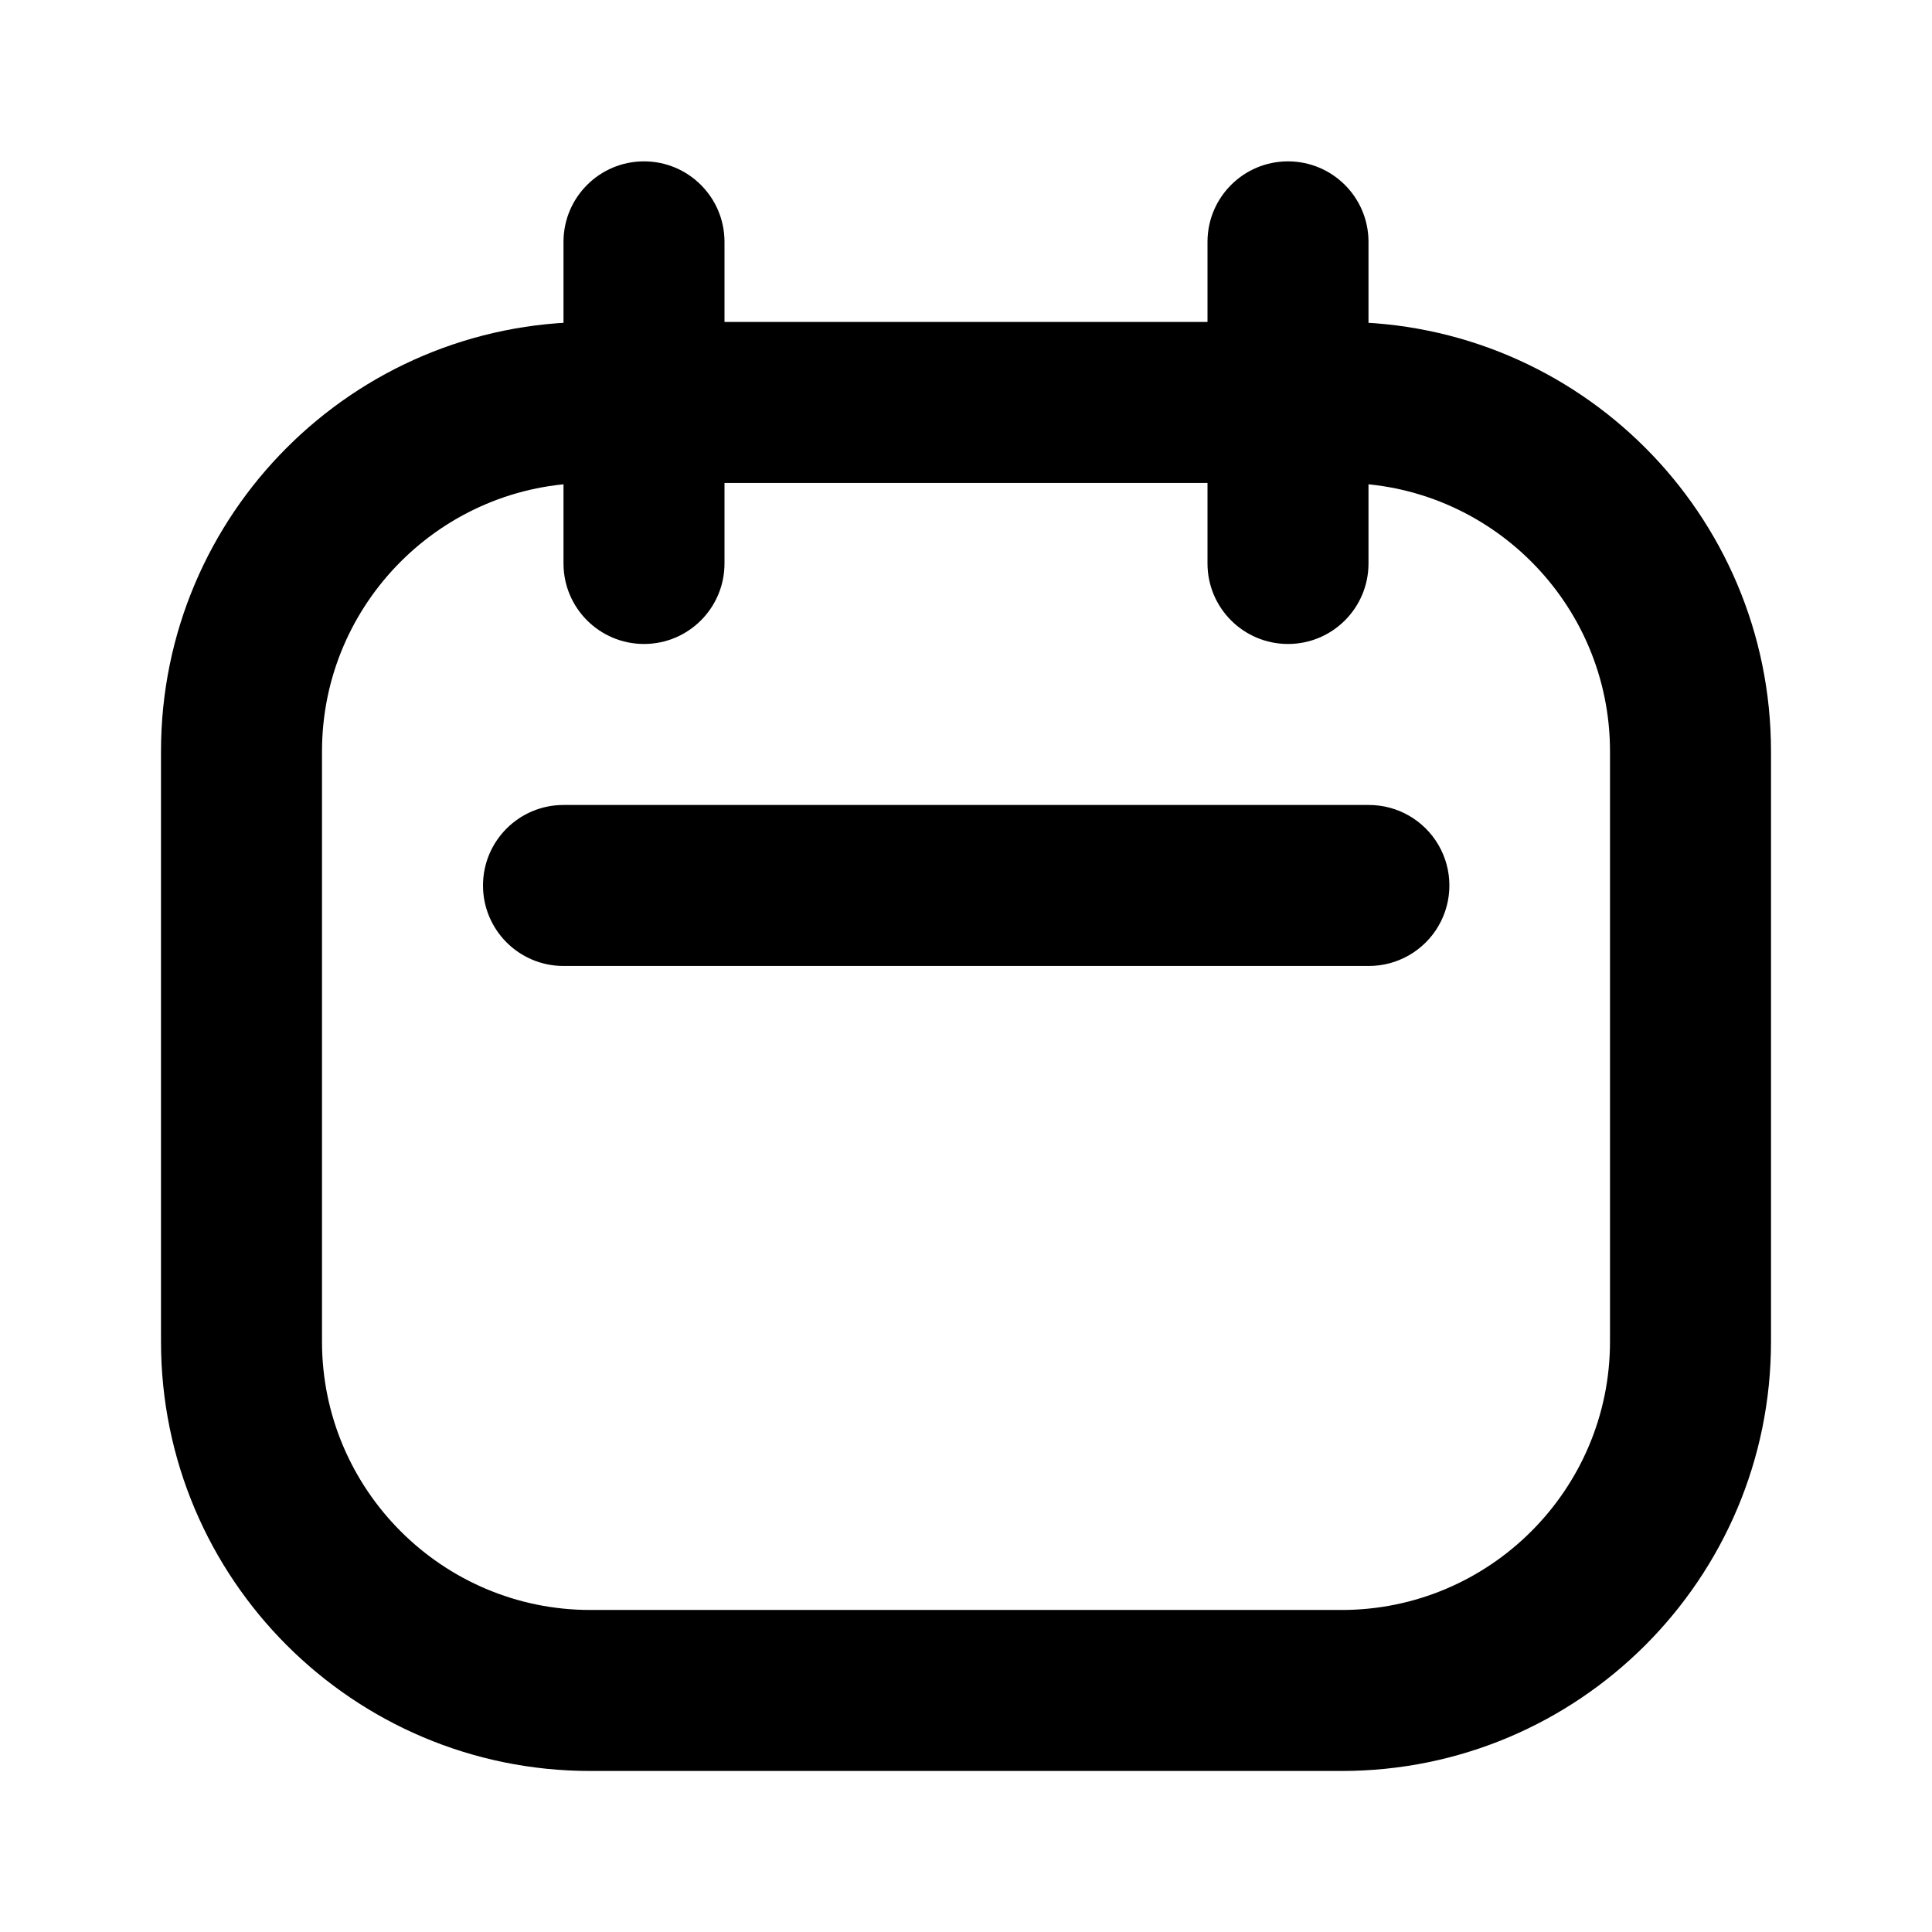
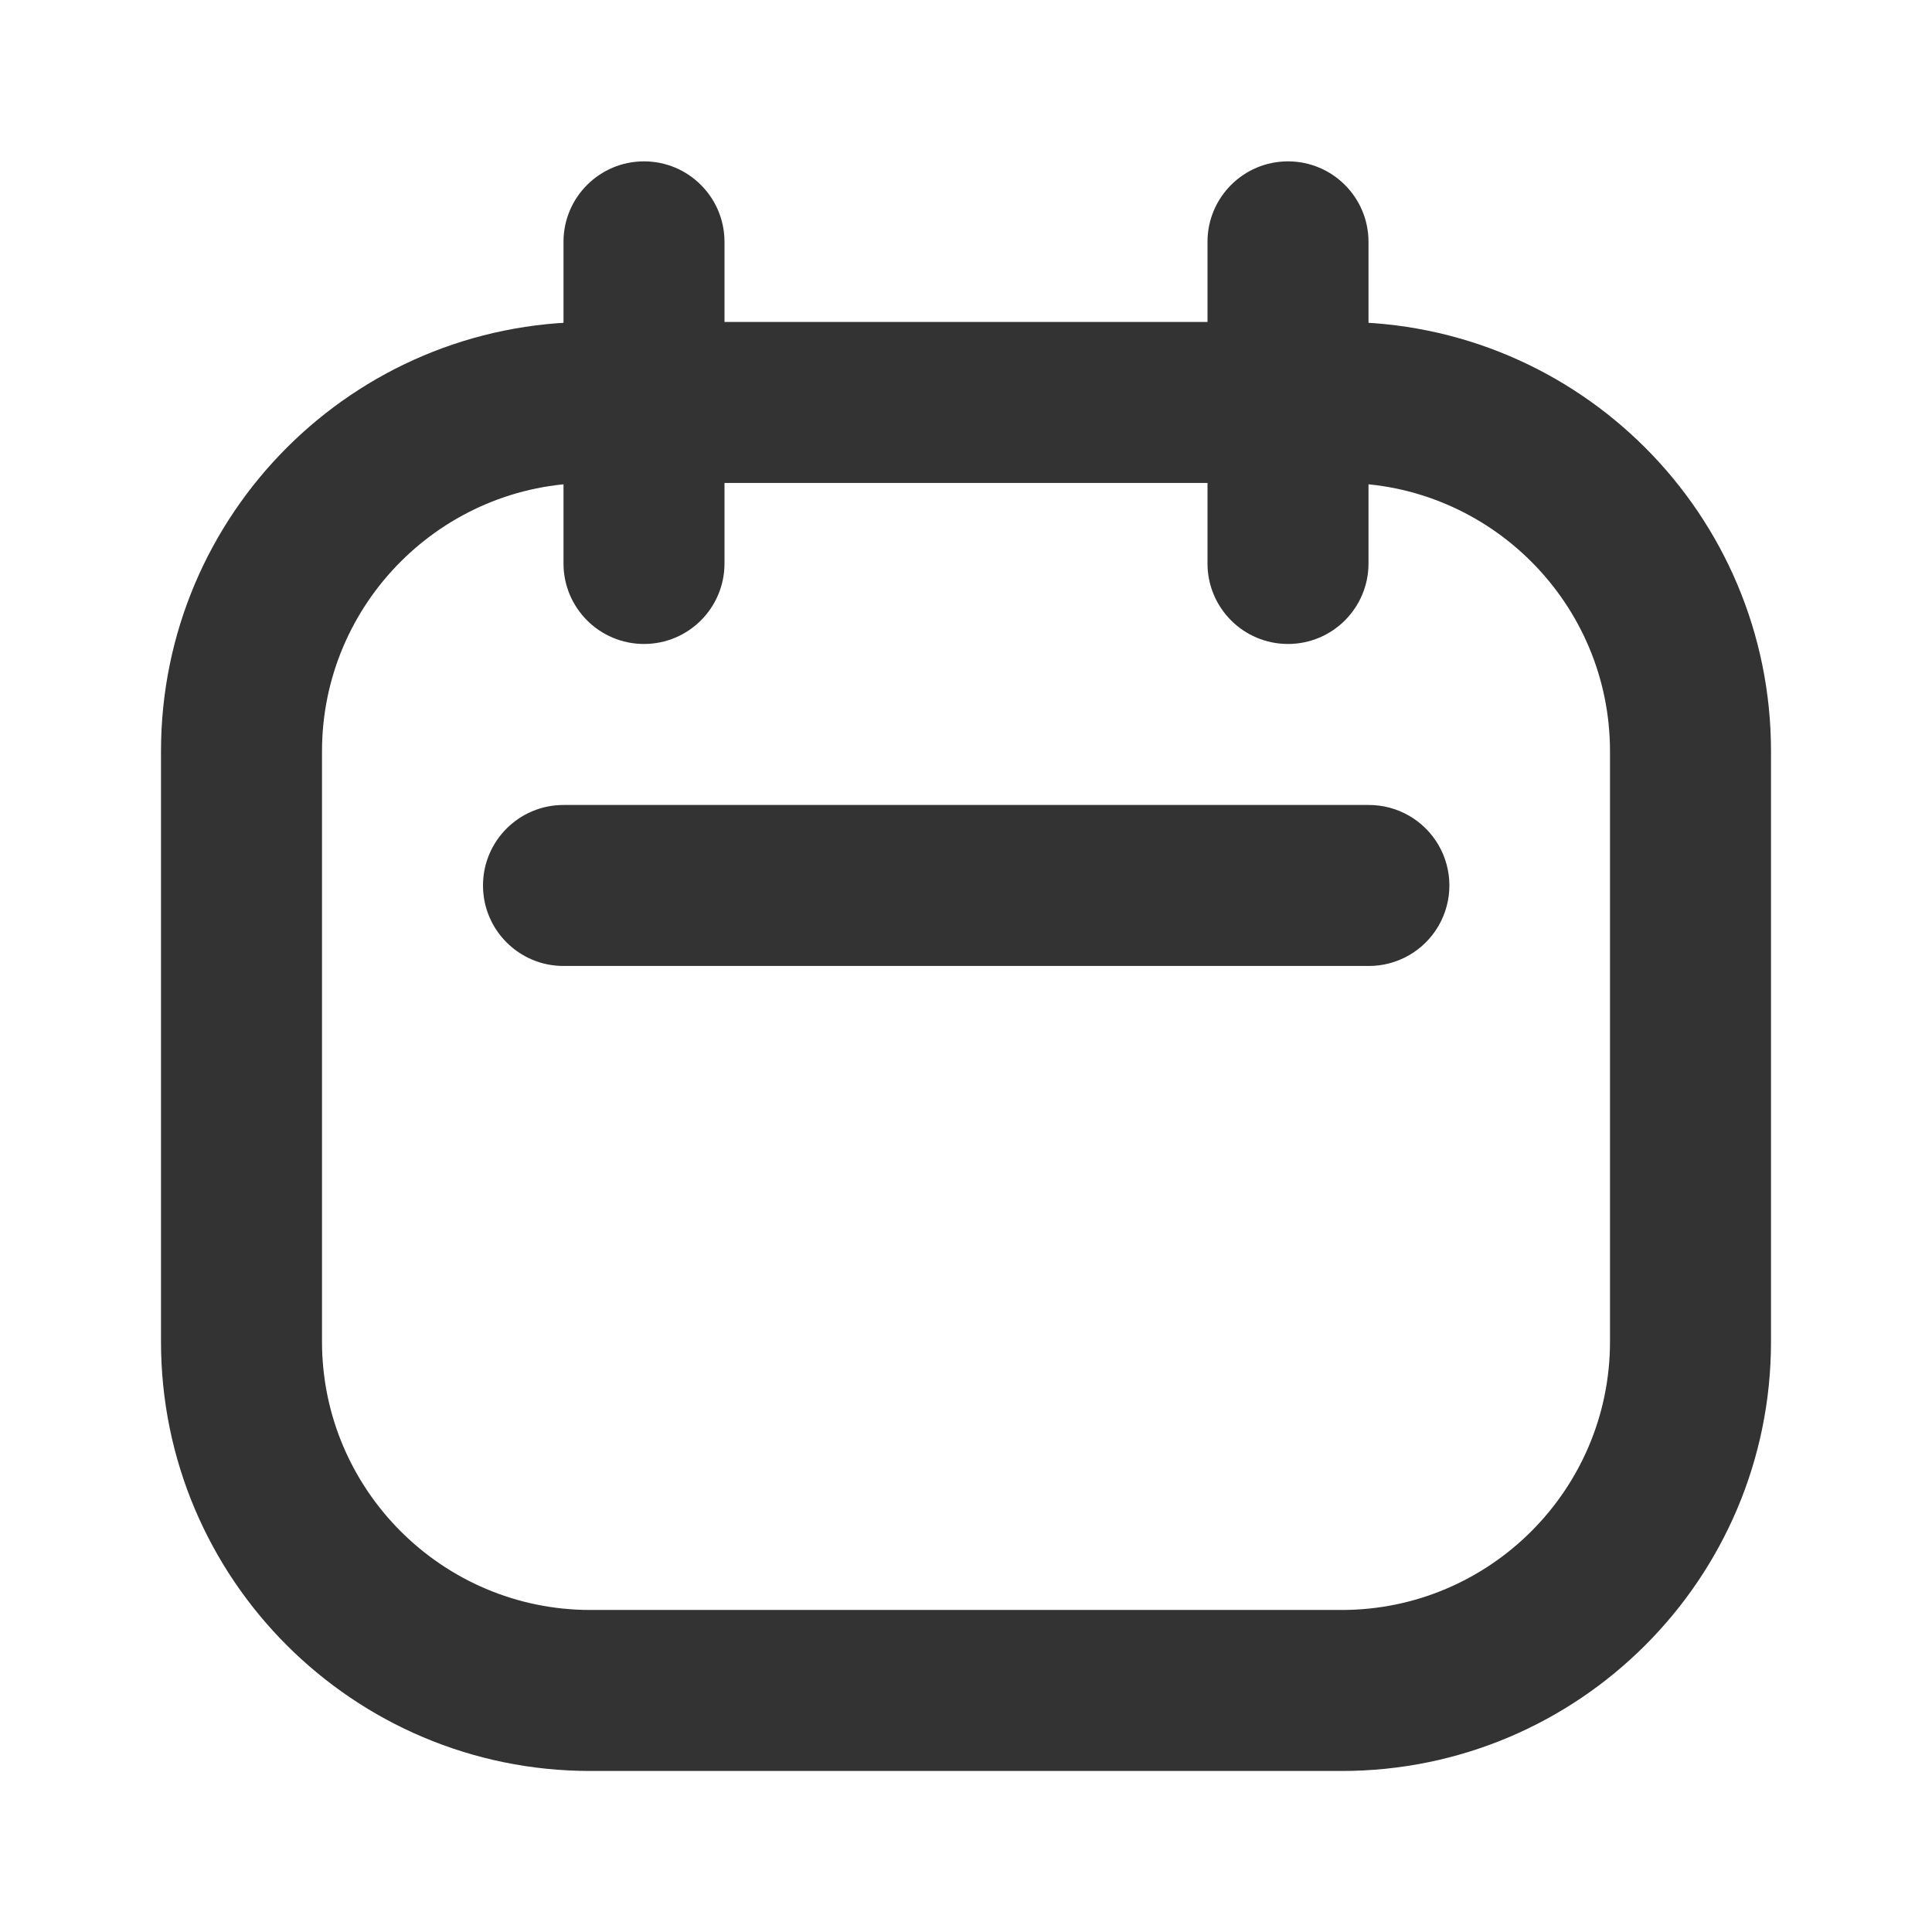
- <svg xmlns="http://www.w3.org/2000/svg" t="1750604309217" class="icon" viewBox="0 0 1024 1024" version="1.1" p-id="11726" width="200" height="200">
-   <path d="M711.111 170.652H312.889c-125.668 0-227.556 101.888-227.556 227.556v312.889c0 125.682 101.888 227.556 227.556 227.556h398.222c125.668 0 227.556-101.874 227.556-227.556v-312.889c0-125.668-101.888-227.556-227.556-227.556m0 85.333c78.421 0 142.222 63.801 142.222 142.222v312.889c0 78.421-63.801 142.222-142.222 142.222H312.889c-78.421 0-142.222-63.801-142.222-142.222v-312.889c0-78.421 63.801-142.222 142.222-142.222h398.222" fill="#000000" p-id="11727" />
-   <path d="M341.333 341.319a42.667 42.667 0 0 1-42.667-42.667v-170.667a42.667 42.667 0 0 1 85.333 0v170.667a42.667 42.667 0 0 1-42.667 42.667M682.667 341.319a42.667 42.667 0 0 1-42.667-42.667v-170.667a42.667 42.667 0 0 1 85.333 0v170.667a42.667 42.667 0 0 1-42.667 42.667M256 469.319a42.667 42.667 0 0 1 42.667-42.667h426.667a42.667 42.667 0 1 1 0 85.333H298.667a42.667 42.667 0 0 1-42.667-42.667" fill="#000000" p-id="11728" />
+ <svg xmlns="http://www.w3.org/2000/svg" t="1750629789160" class="icon" viewBox="0 0 1024 1024" version="1.1" p-id="1521" width="200" height="200">
+   <path d="M711.111 170.652H312.889c-125.668 0-227.556 101.888-227.556 227.556v312.889c0 125.682 101.888 227.556 227.556 227.556h398.222c125.668 0 227.556-101.874 227.556-227.556v-312.889c0-125.668-101.888-227.556-227.556-227.556m0 85.333c78.421 0 142.222 63.801 142.222 142.222v312.889c0 78.421-63.801 142.222-142.222 142.222H312.889c-78.421 0-142.222-63.801-142.222-142.222v-312.889c0-78.421 63.801-142.222 142.222-142.222h398.222" fill="#333333" p-id="1522" />
+   <path d="M341.333 341.319a42.667 42.667 0 0 1-42.667-42.667v-170.667a42.667 42.667 0 0 1 85.333 0v170.667a42.667 42.667 0 0 1-42.667 42.667M682.667 341.319a42.667 42.667 0 0 1-42.667-42.667v-170.667a42.667 42.667 0 0 1 85.333 0v170.667a42.667 42.667 0 0 1-42.667 42.667M256 469.319a42.667 42.667 0 0 1 42.667-42.667h426.667a42.667 42.667 0 1 1 0 85.333H298.667a42.667 42.667 0 0 1-42.667-42.667" fill="#333333" p-id="1523" />
</svg>
